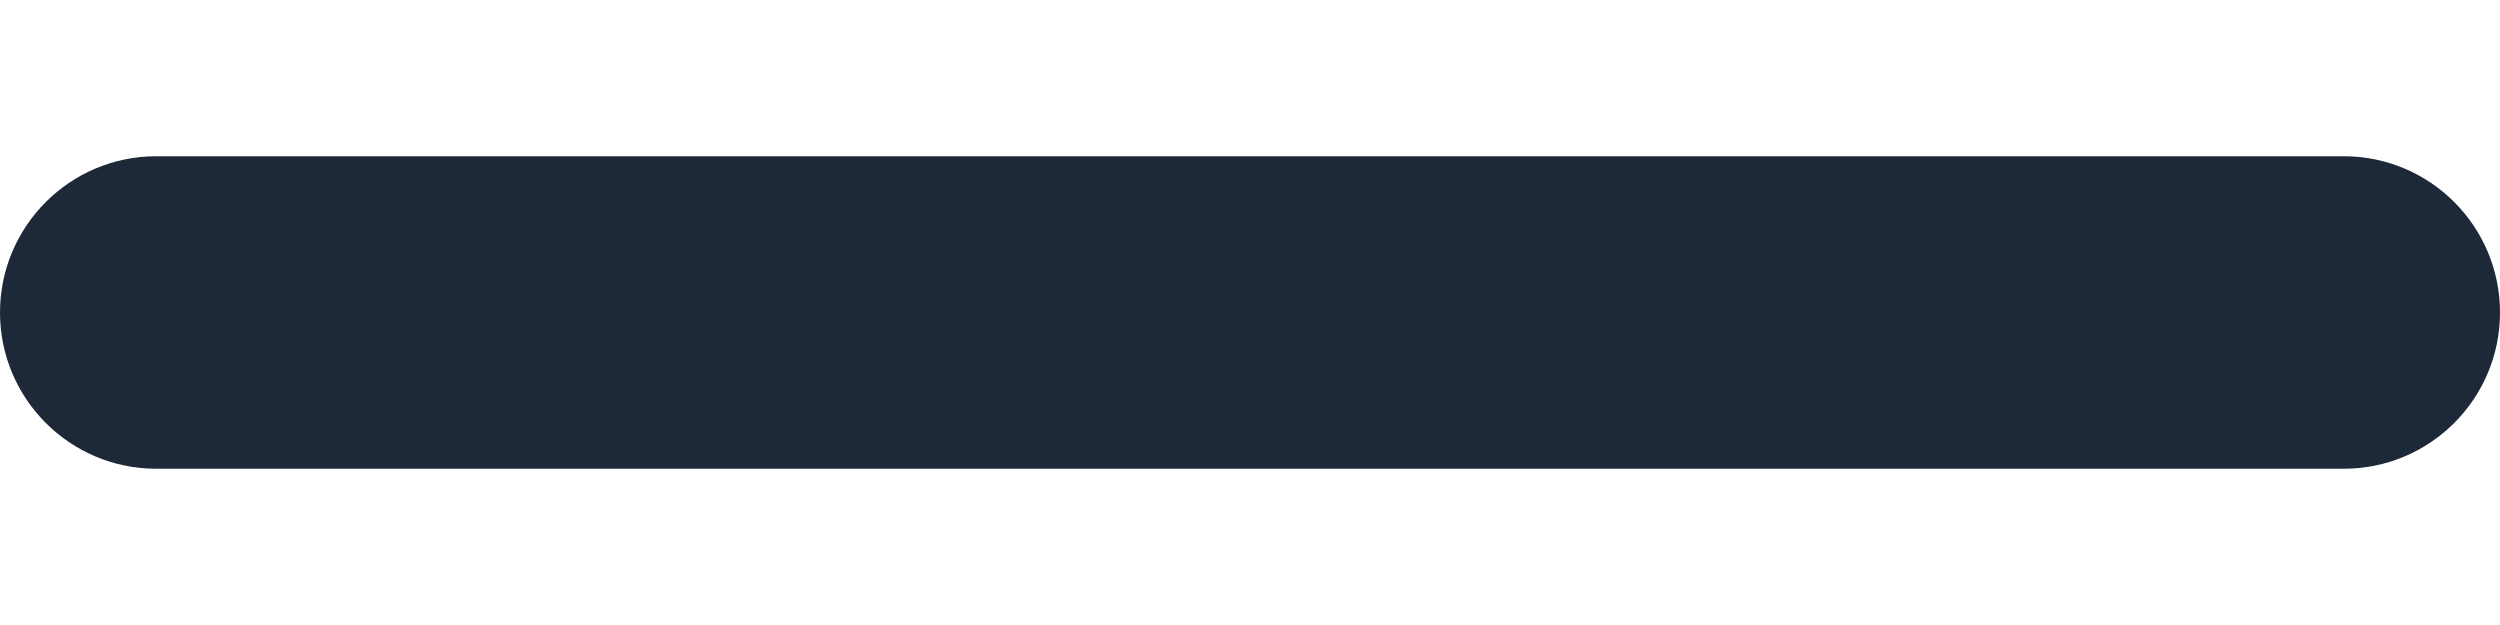
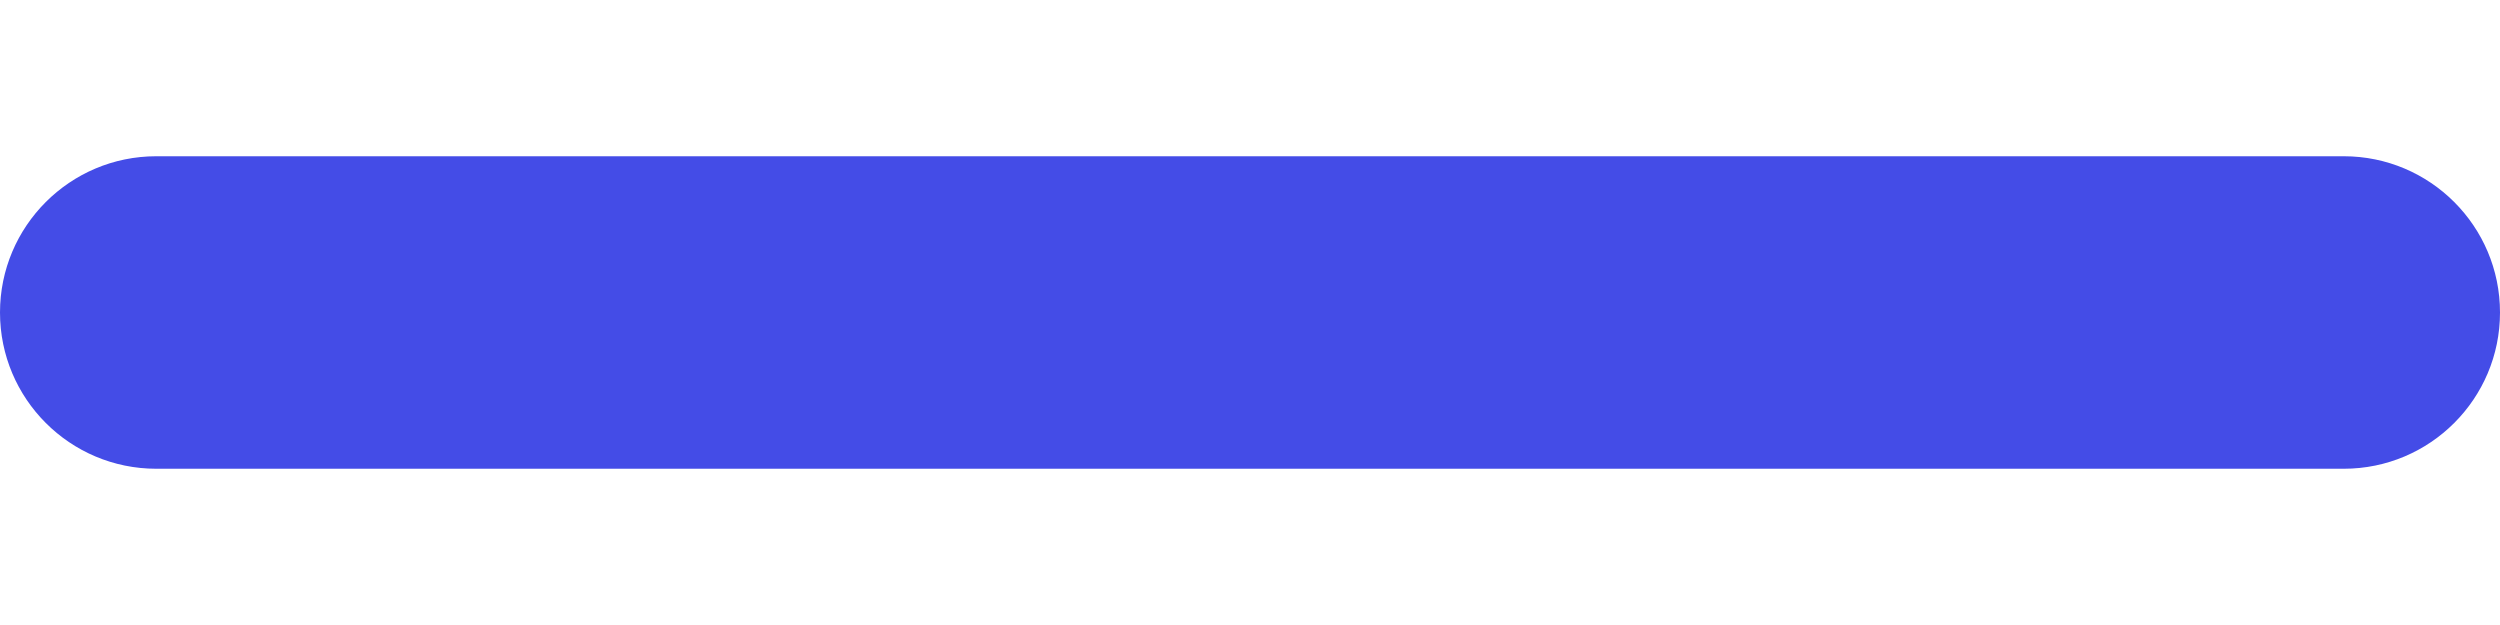
<svg xmlns="http://www.w3.org/2000/svg" width="8" height="2" viewBox="0 0 8 2" fill="none">
-   <path fill-rule="evenodd" clip-rule="evenodd" d="M0 1C0 0.724 0.224 0.5 0.5 0.5H7.5C7.776 0.5 8 0.724 8 1C8 1.276 7.776 1.5 7.5 1.5H0.5C0.224 1.5 0 1.276 0 1Z" fill="#1D2939" />
+   <path fill-rule="evenodd" clip-rule="evenodd" d="M0 1C0 0.724 0.224 0.5 0.5 0.5H7.5C7.776 0.5 8 0.724 8 1C8 1.276 7.776 1.5 7.5 1.5H0.5C0.224 1.5 0 1.276 0 1Z" fill="#444CE7" />
</svg>
